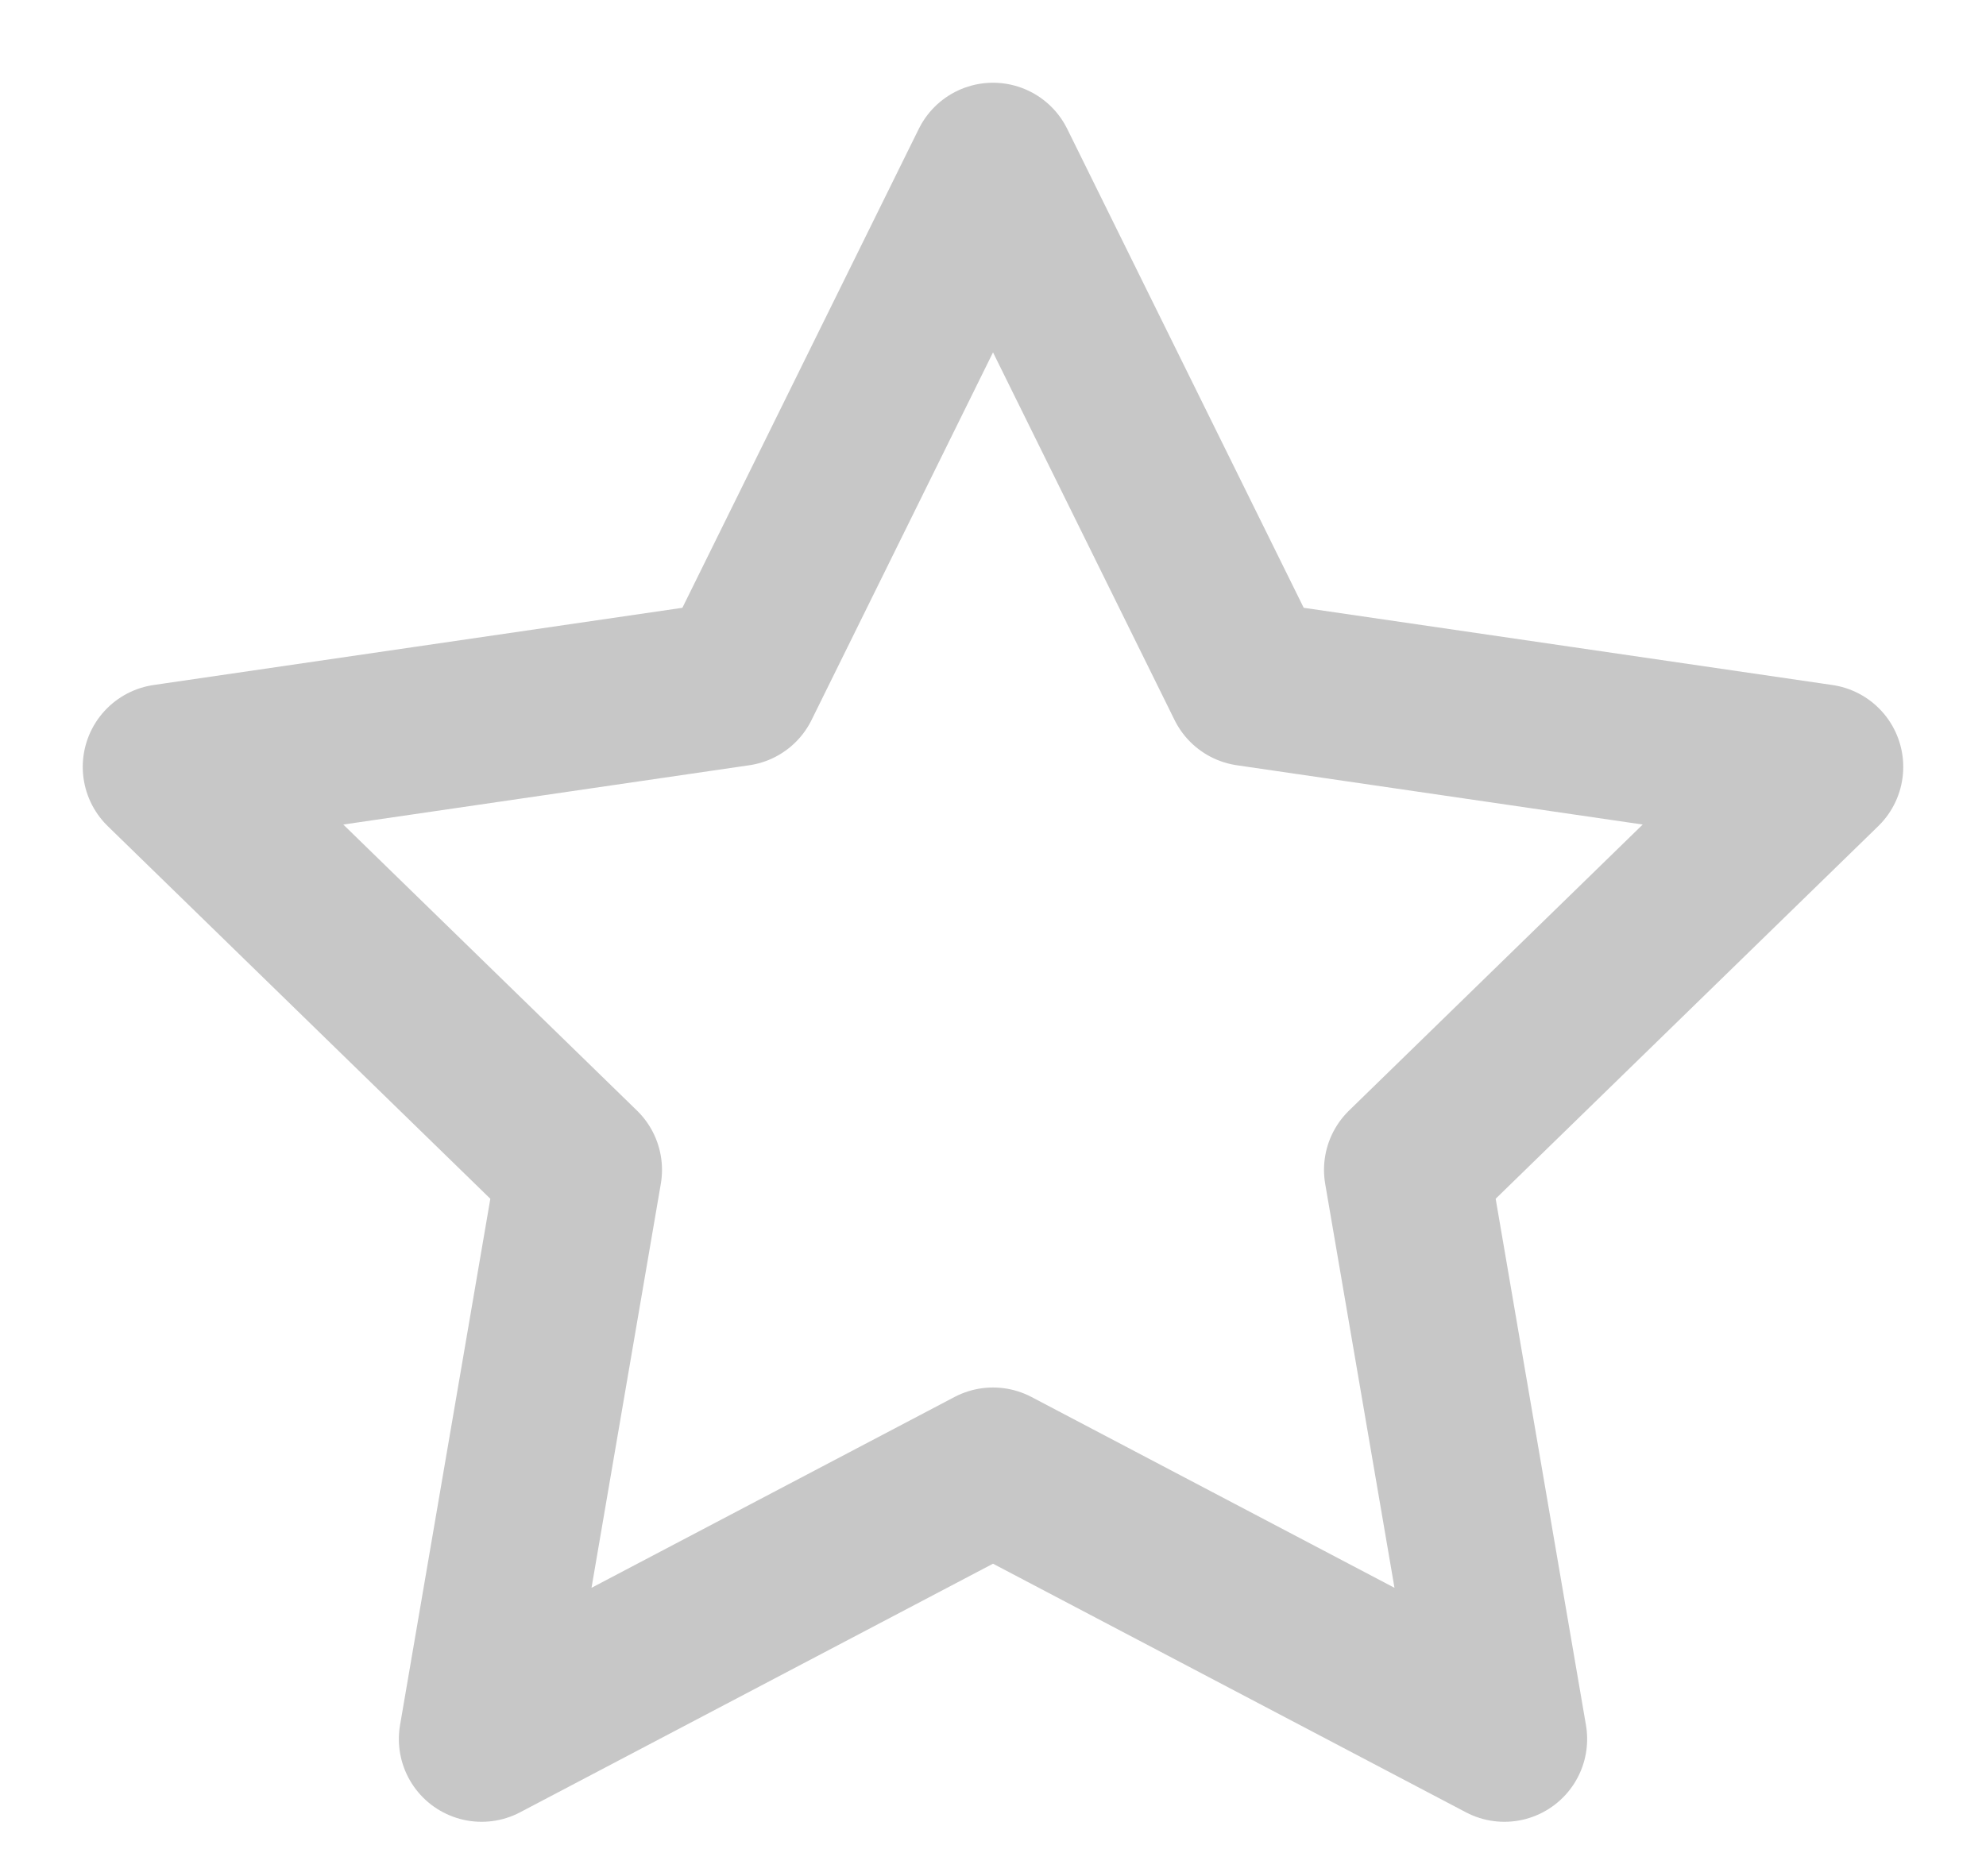
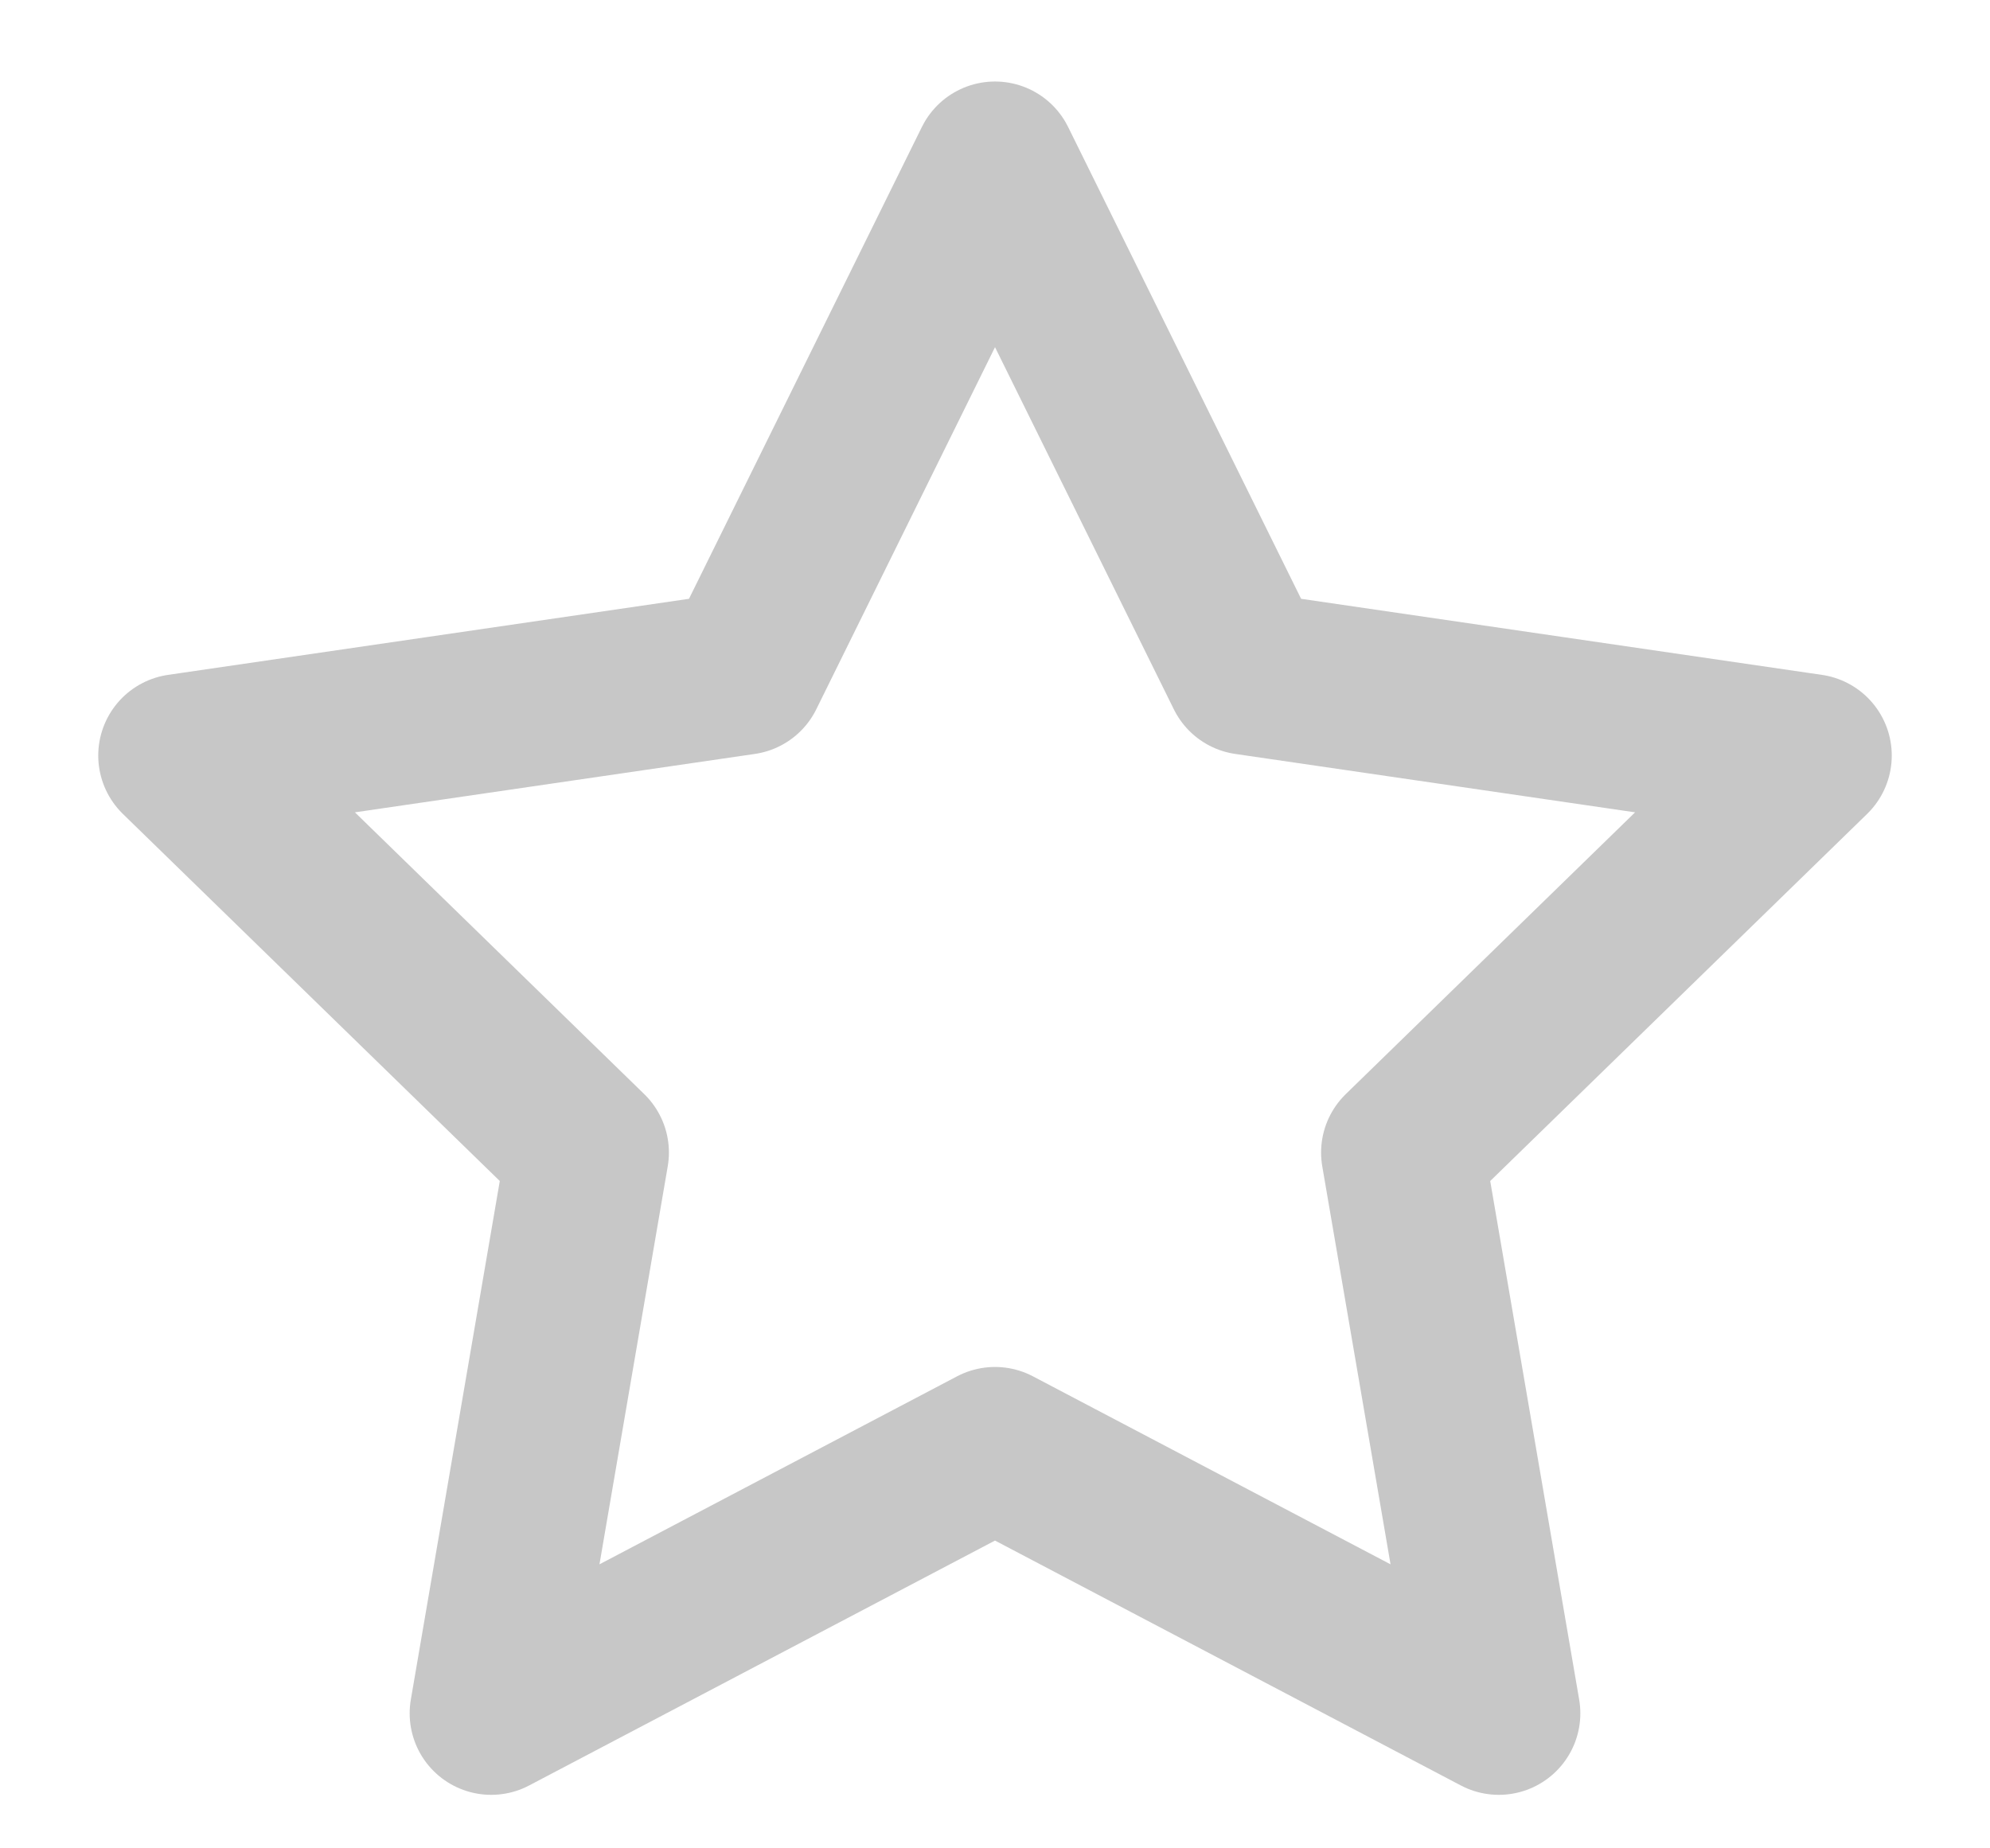
- <svg xmlns="http://www.w3.org/2000/svg" width="18px" height="17px" viewBox="0 0 18 17" version="1.1">
+ <svg xmlns="http://www.w3.org/2000/svg" width="14px" height="13px" viewBox="0 0 18 17" version="1.1">
  <defs />
  <g id="Artboard" stroke="none" stroke-width="1" fill="none" fill-rule="evenodd" transform="translate(-1440, -187)">
    <g id="icon-star" transform="translate(1439, 186)">
      <rect id="Rectangle-7" fill="#D8D8D8" opacity="0" x="0" y="0" width="20" height="20" />
      <g id="star" transform="translate(1, 1)">
        <rect id="Rectangle-2" fill="#D8D8D8" opacity="0" x="0" y="0" width="18" height="18" />
        <g transform="translate(1.5, 1.5)" id="Shape" stroke="#C7C7C7" stroke-linecap="round" stroke-linejoin="round" stroke-width="1.5">
          <polygon points="7.5 0 9.818 4.695 15 5.452 11.25 9.105 12.135 14.265 7.5 11.828 2.865 14.265 3.75 9.105 0 5.452 5.183 4.695" />
        </g>
      </g>
    </g>
  </g>
</svg>
